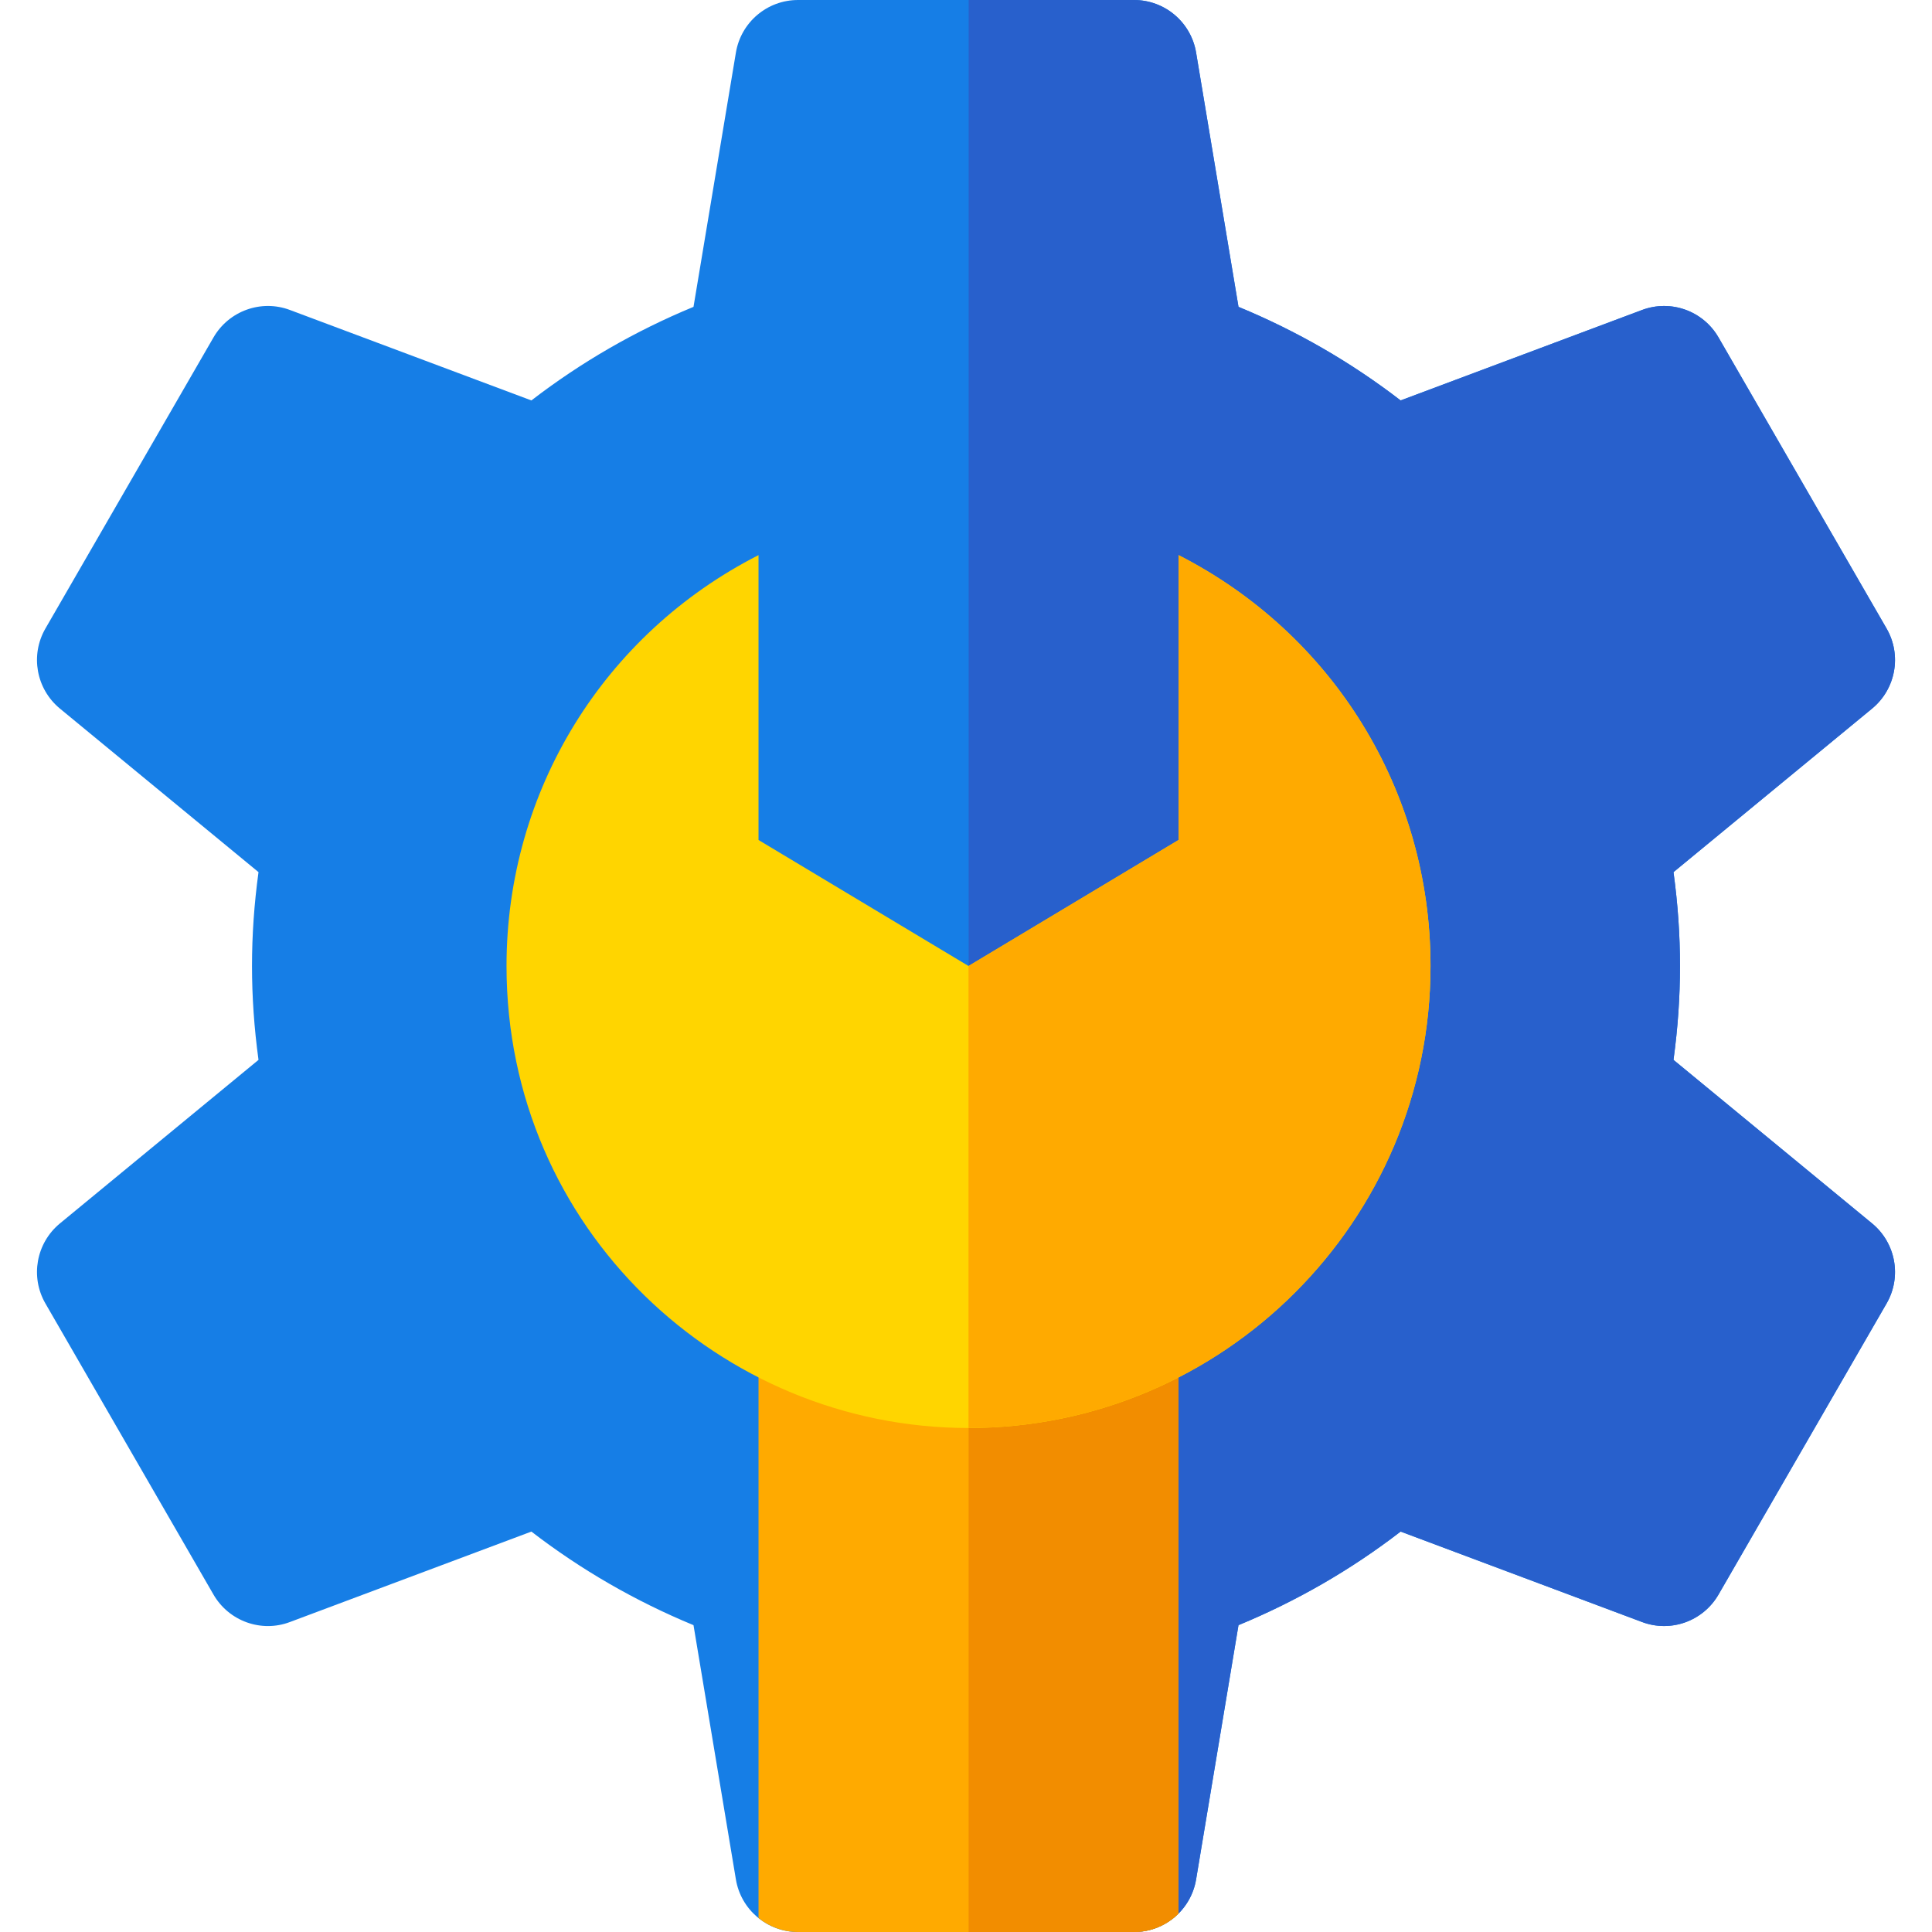
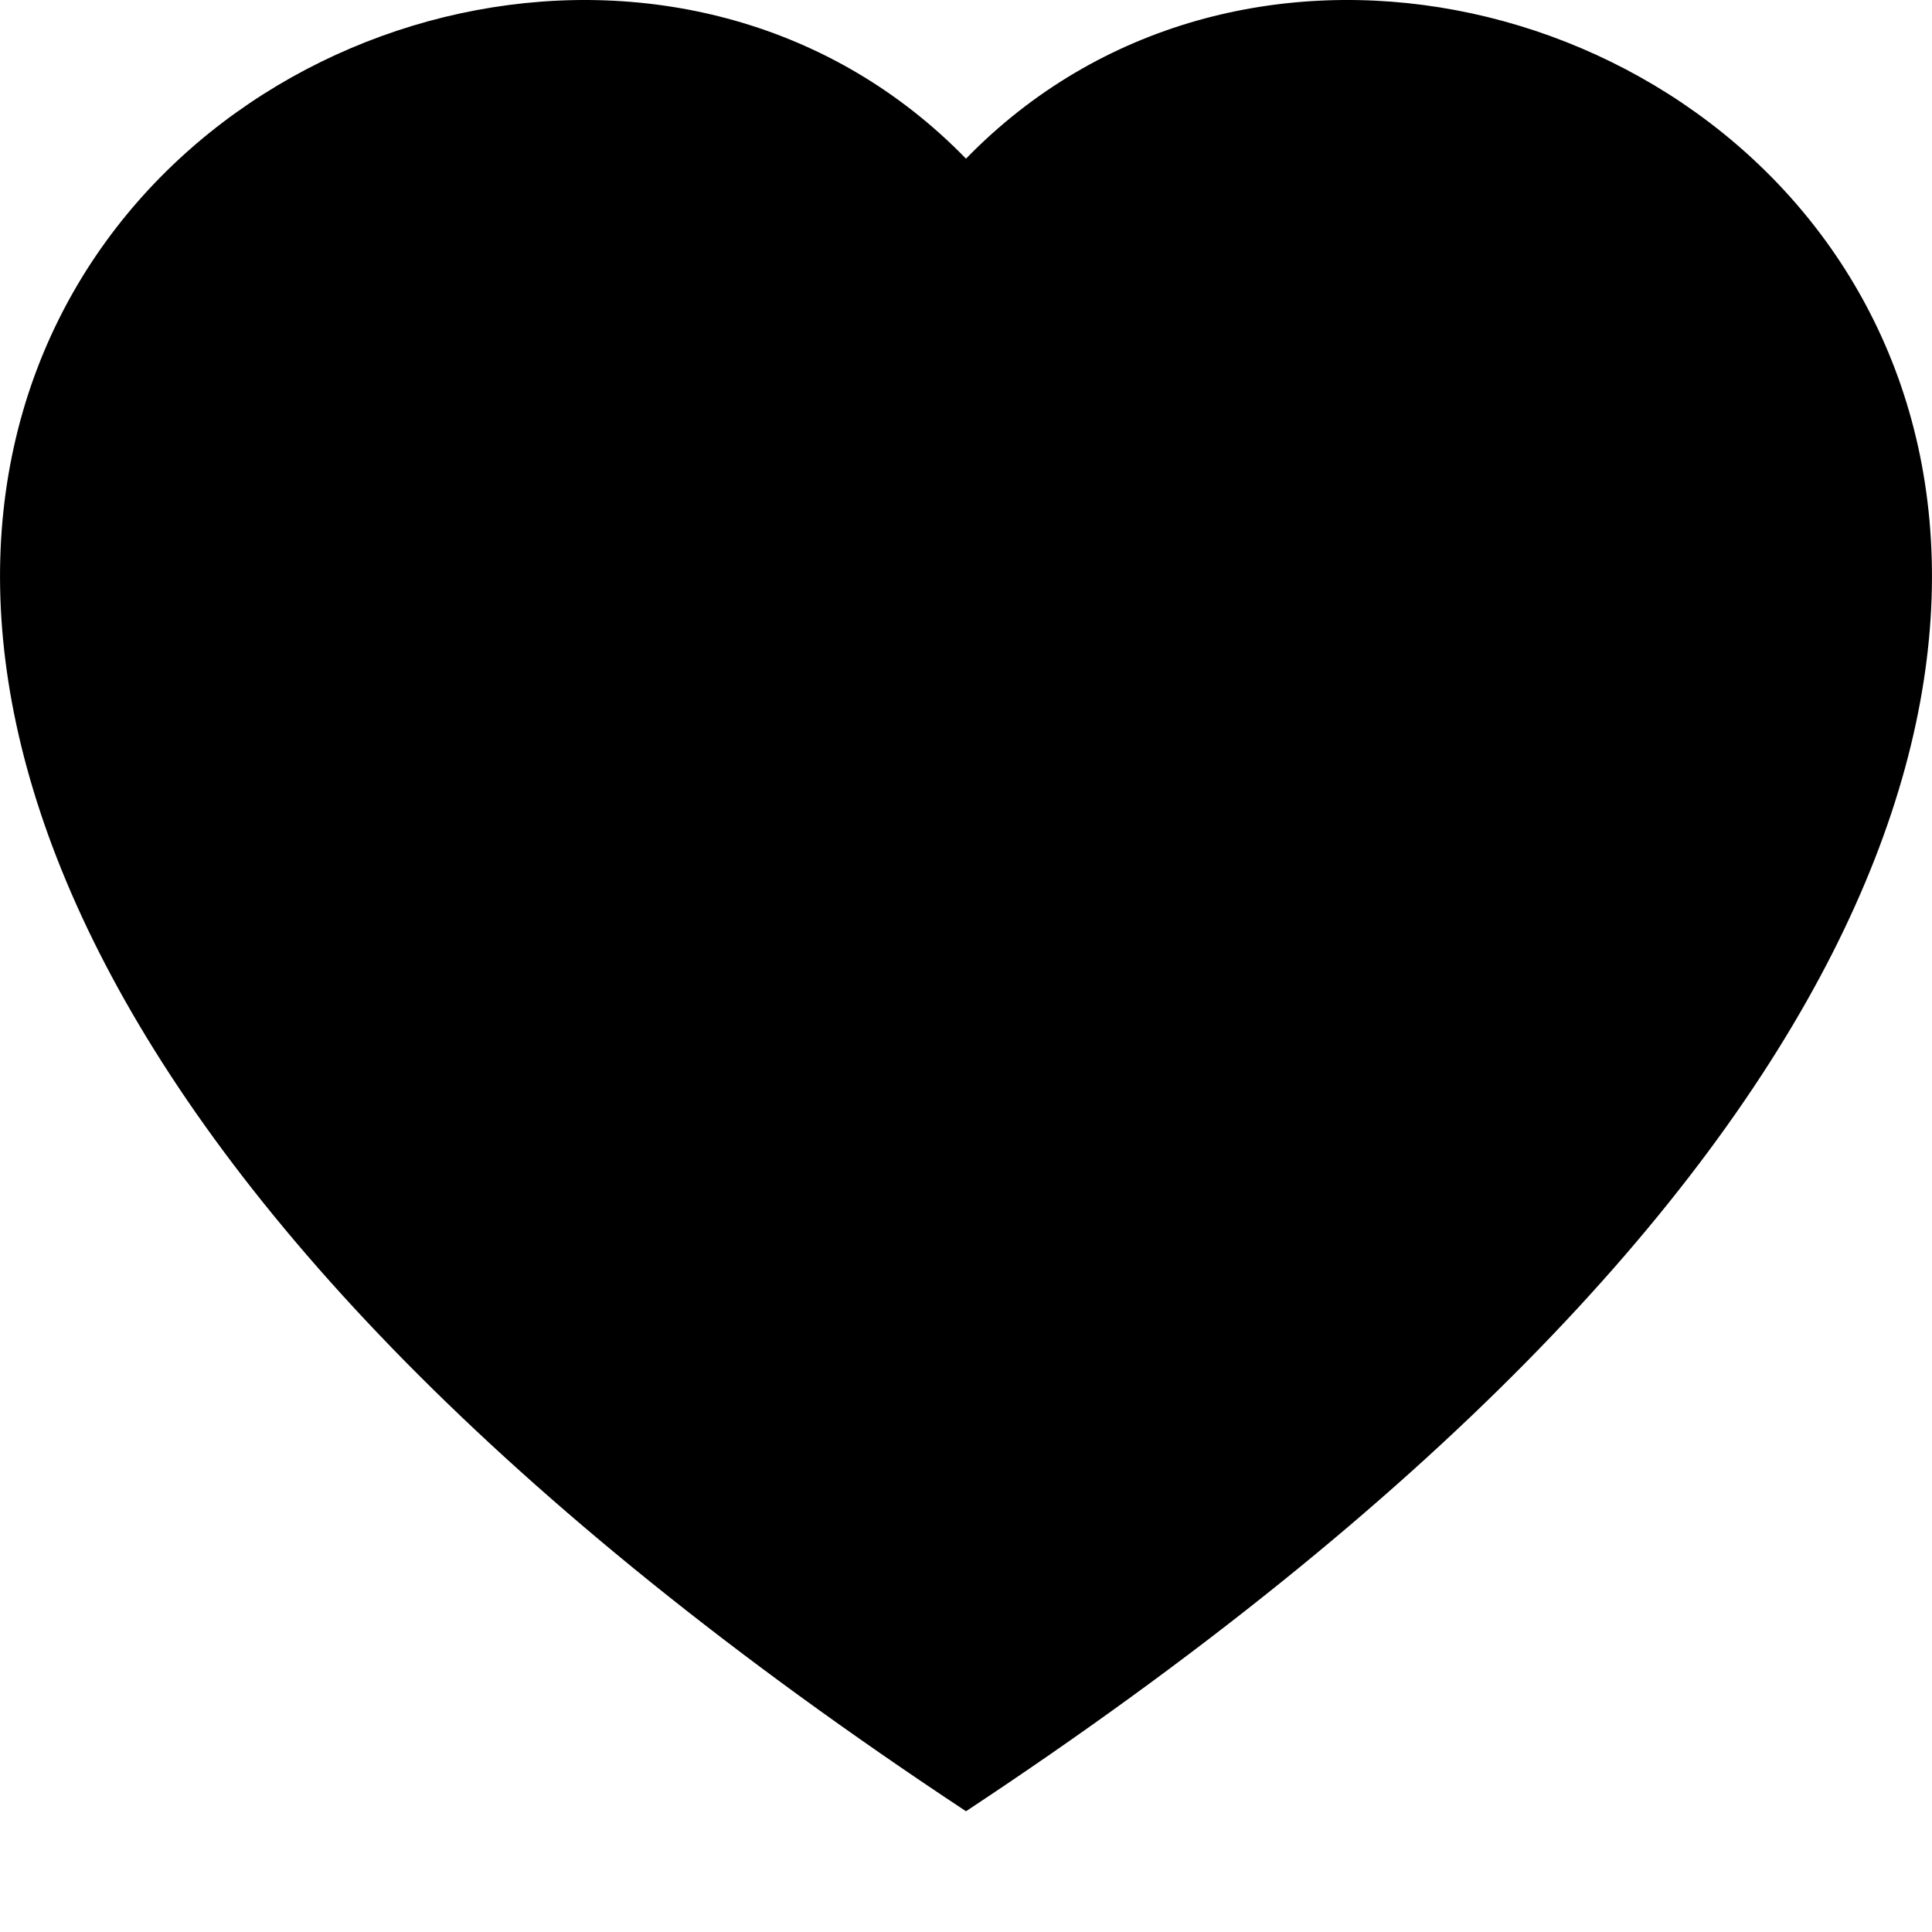
- <svg xmlns="http://www.w3.org/2000/svg" height="800px" width="800px" version="1.1" id="Layer_1" viewBox="0 0 512 512" xml:space="preserve">
-   <path style="fill:#167EE6;" d="M496.106,324.207l-52.614-43.331c1.158-8.459,1.725-16.685,1.725-24.877s-0.568-16.417-1.725-24.877  l52.614-43.331c6.311-5.198,7.936-14.169,3.851-21.237l-44.522-77.112c-4.074-7.079-12.666-10.162-20.313-7.279l-63.944,23.953  c-13.156-10.129-27.548-18.432-42.963-24.799l-11.231-67.361C315.648,5.899,308.68,0,300.522,0h-89.043  c-8.159,0-15.126,5.899-16.462,13.958l-11.231,67.361c-15.416,6.367-29.807,14.67-42.963,24.799L76.878,82.165  c-7.624-2.894-16.228,0.2-20.313,7.279l-44.522,77.112c-4.085,7.068-2.46,16.039,3.851,21.237l52.614,43.331  c-1.158,8.459-1.725,16.685-1.725,24.877s0.568,16.417,1.725,24.877l-52.614,43.331c-6.311,5.198-7.936,14.169-3.851,21.237  l44.522,77.112c4.085,7.079,12.7,10.184,20.313,7.279l63.944-23.953c13.156,10.129,27.548,18.432,42.963,24.799l11.231,67.361  c1.332,8.061,8.323,13.958,16.462,13.958h89.043c8.153,0,15.122-5.894,16.462-13.958l11.231-67.361  c15.416-6.367,29.807-14.67,42.964-24.799l63.944,23.953c7.635,2.894,16.228-0.2,20.313-7.279l44.522-77.112  C504.042,338.376,502.417,329.405,496.106,324.207z" />
-   <path style="fill:#2860CC;" d="M499.957,345.444l-44.522,77.112c-4.085,7.079-12.678,10.173-20.313,7.279l-63.944-23.953  c-13.156,10.129-27.548,18.432-42.963,24.799l-11.231,67.361c-1.34,8.064-8.309,13.958-16.462,13.958h-43.82V0h43.82  c8.159,0,15.126,5.899,16.462,13.958l11.231,67.361c15.416,6.367,29.807,14.67,42.964,24.799l63.944-23.953  c7.647-2.883,16.239,0.2,20.313,7.279l44.522,77.112c4.085,7.068,2.46,16.039-3.851,21.237l-52.614,43.331  c1.158,8.459,1.725,16.685,1.725,24.877s-0.568,16.417-1.725,24.877l52.614,43.331C502.417,329.405,504.042,338.376,499.957,345.444  z" />
-   <path style="fill:#FFAA00;" d="M312.32,322.783v184.331c-3.039,3.039-7.235,4.886-11.798,4.886h-89.043  c-3.929,0-7.58-1.369-10.463-3.695V322.783H312.32z" />
-   <path style="fill:#F28D00;" d="M312.32,322.783v184.331c-3.039,3.039-7.235,4.886-11.798,4.886H256.69V322.783H312.32z" />
-   <path style="fill:#FFD500;" d="M312.32,147.111v75.498L256.668,256l-55.652-33.391v-75.498  c-40.897,20.836-66.781,62.392-66.783,108.886c-0.001,69.725,56.8,122.405,122.371,122.438  c67.539,0.035,122.498-54.903,122.498-122.435C379.103,209.504,353.218,167.947,312.32,147.111z" />
-   <path style="fill:#FFAA00;" d="M379.103,256c0-46.496-25.886-88.053-66.783-108.889v75.498L256.668,256v122.431  C324.181,378.43,379.103,323.511,379.103,256z" />
+ <svg xmlns="http://www.w3.org/2000/svg" width="16" height="16" fill="currentColor" class="bi bi-heart-fill" viewBox="0 0 16 16">
+   <path fill-rule="evenodd" d="M8 1.314C12.438-3.248 23.534 4.735 8 15-7.534 4.736 3.562-3.248 8 1.314z" />
</svg>
